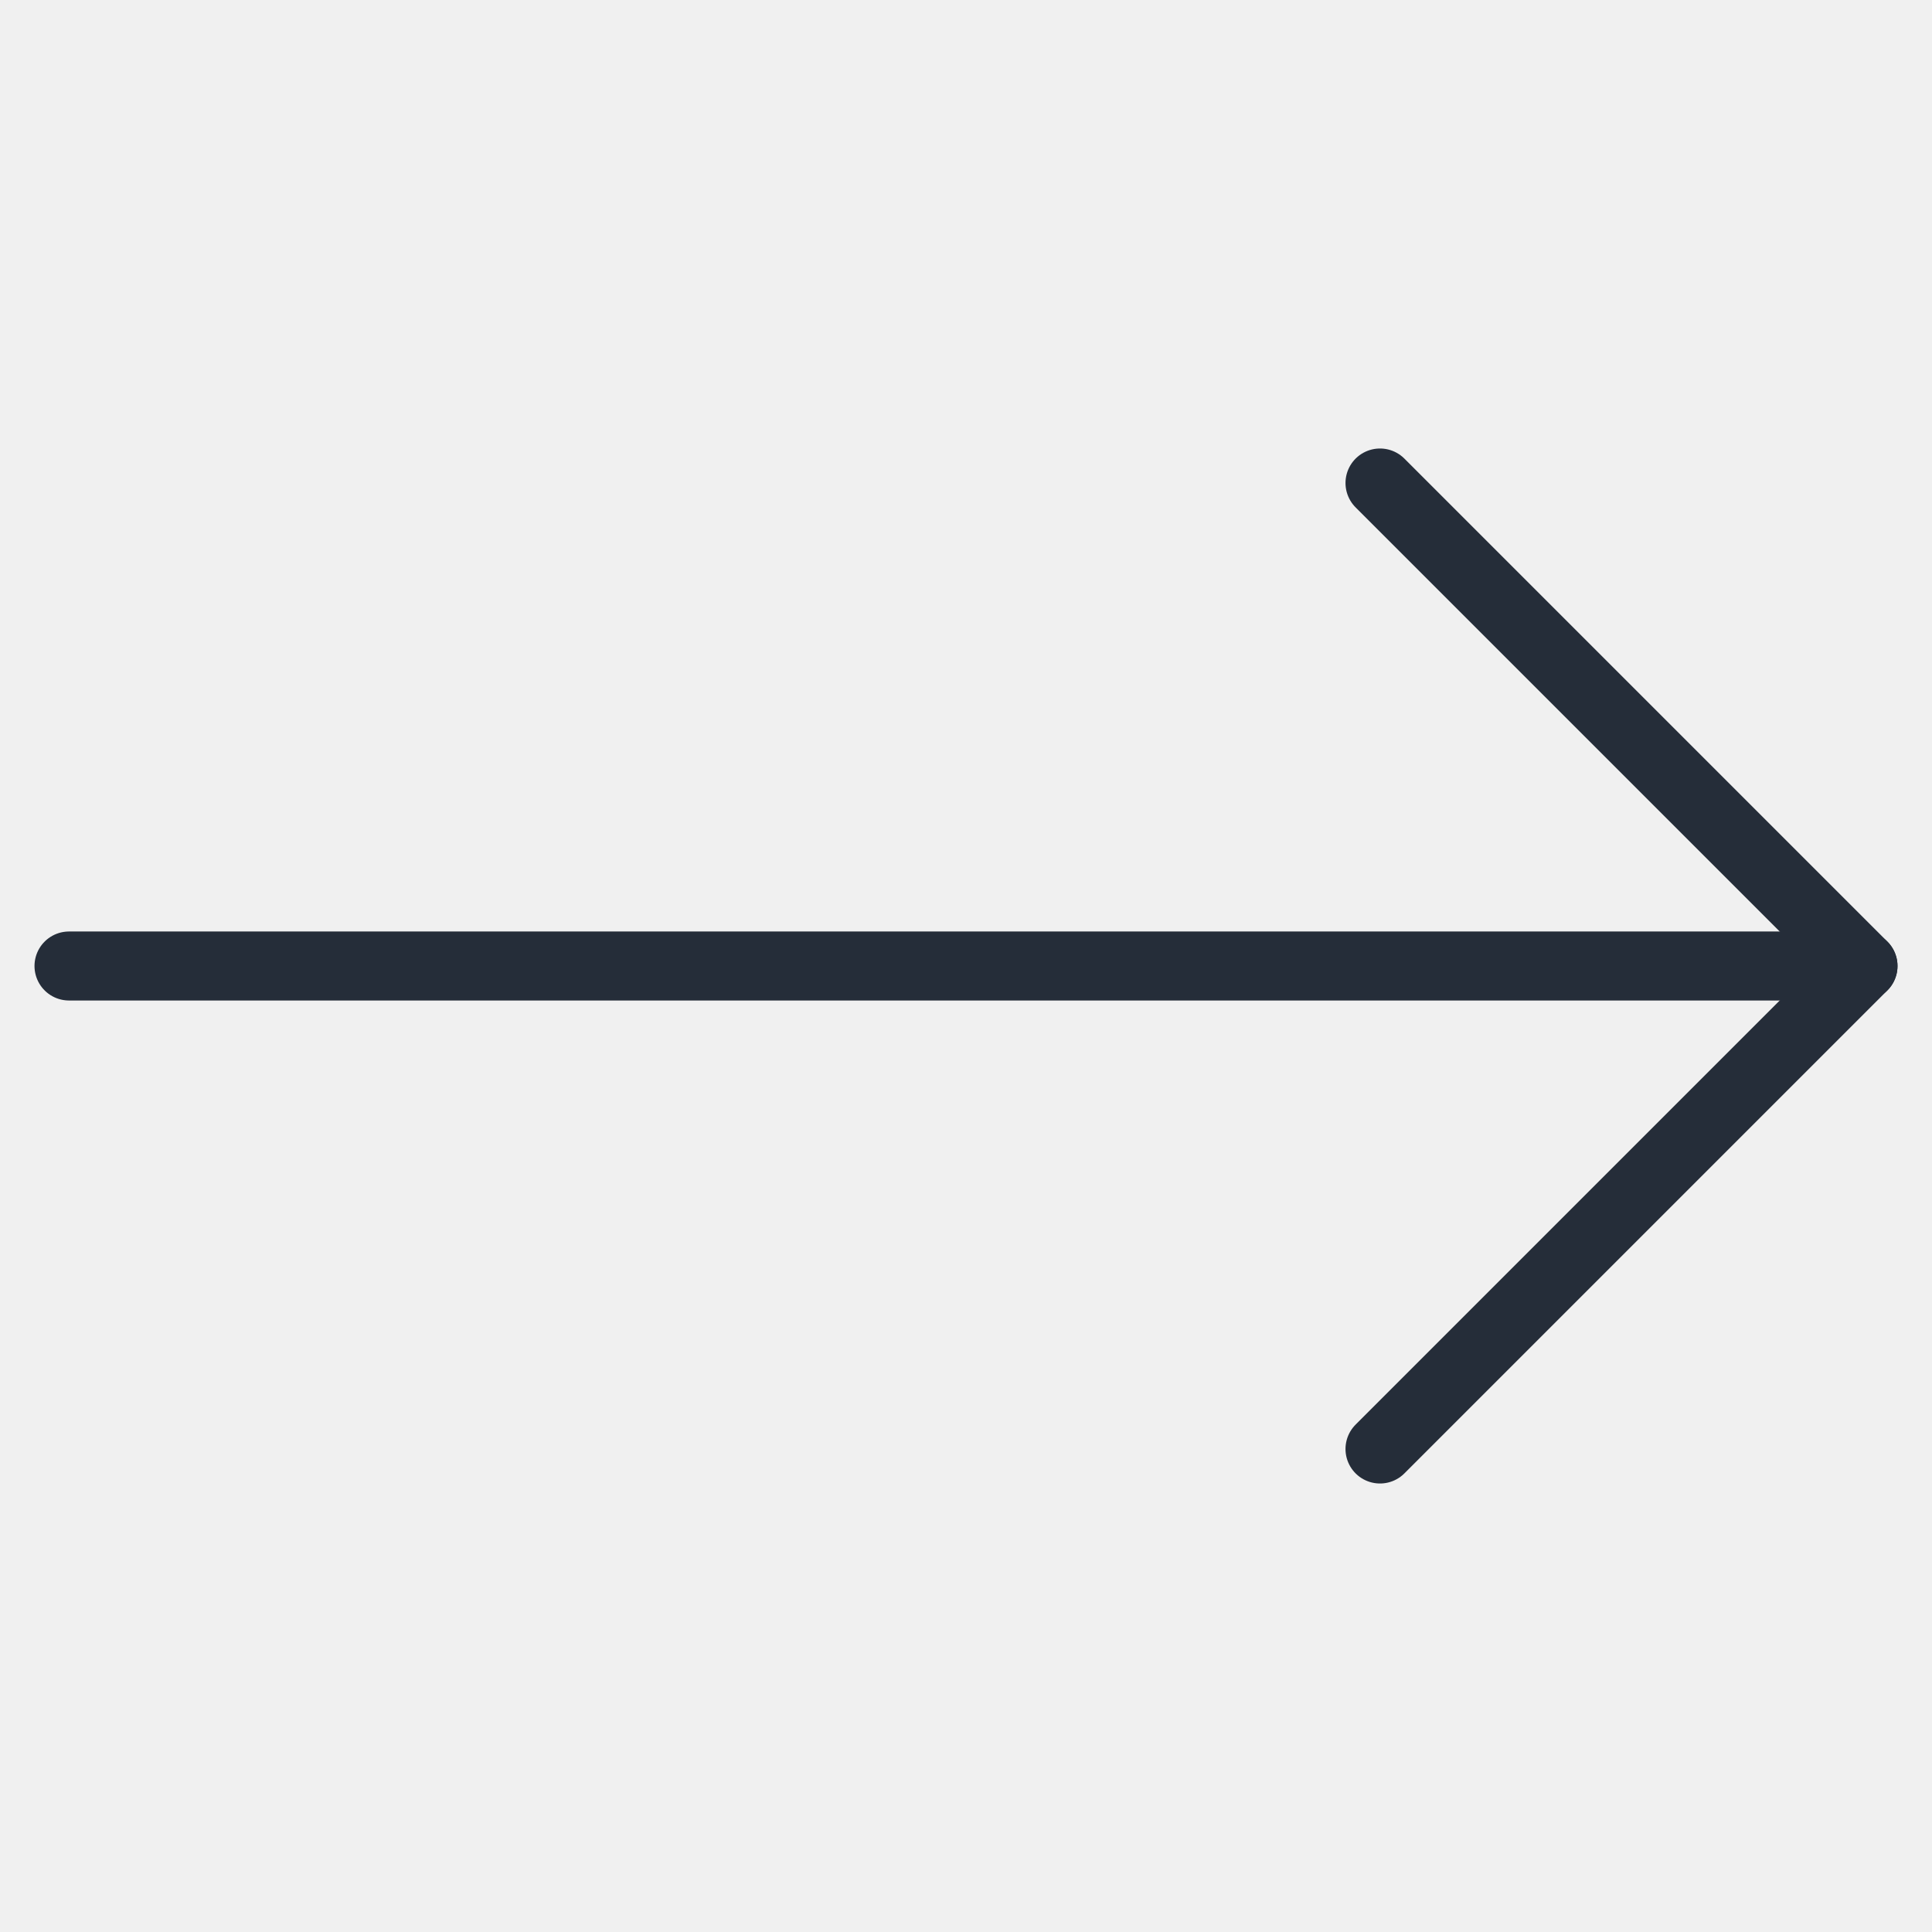
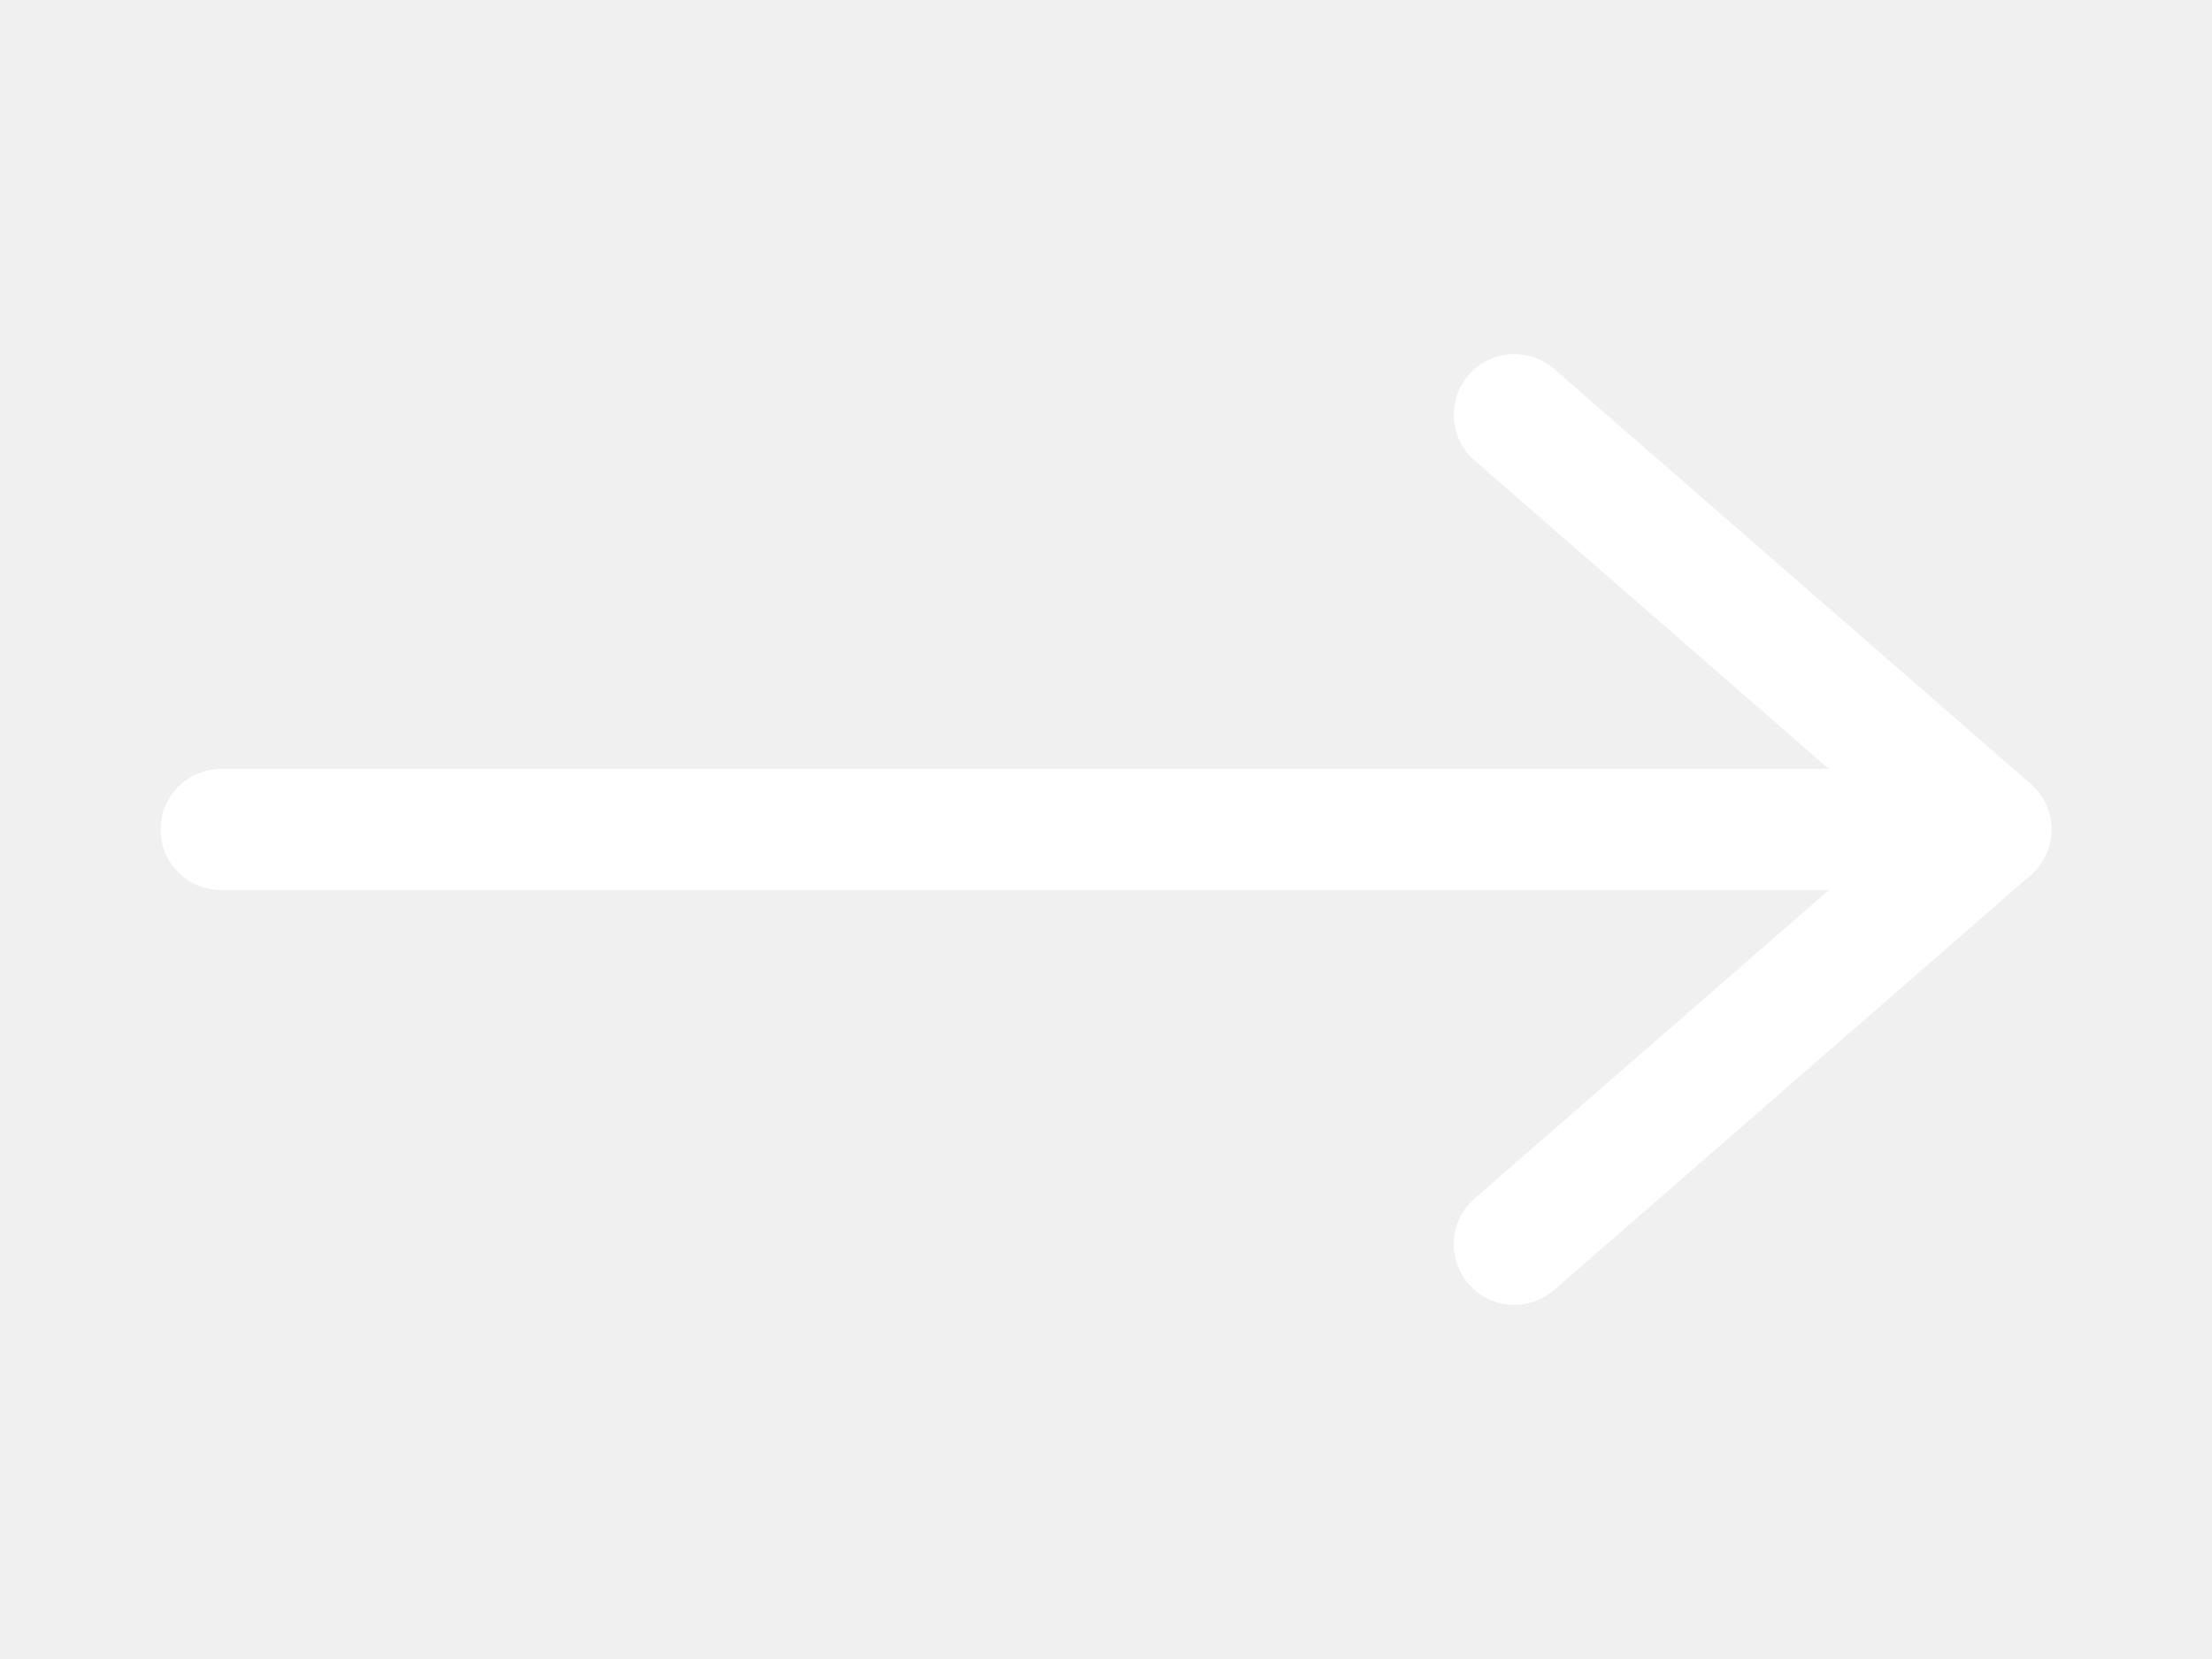
- <svg xmlns="http://www.w3.org/2000/svg" width="56" height="56" viewBox="0 0 56 56" fill="none">
-   <path d="M2 28L54 28" stroke="#252D39" stroke-width="2" stroke-linecap="round" stroke-linejoin="round" />
-   <path d="M40 42L54 28L40 14" stroke="#252D39" stroke-width="2" stroke-linecap="round" stroke-linejoin="round" />
+ <svg xmlns="http://www.w3.org/2000/svg" width="128" height="96" viewBox="0 0 128 96" fill="none">
+   <g clip-path="url(#clip0_557_1141)">
+     <path d="M12.8 48L115.2 48" stroke="white" stroke-width="7.015" stroke-linecap="round" stroke-linejoin="round" />
+     <path d="M87.631 72L115.2 48L87.631 24" stroke="white" stroke-width="7.015" stroke-linecap="round" stroke-linejoin="round" />
+   </g>
+   <defs>
+     <clipPath id="clip0_557_1141">
+       <rect width="96" height="128" fill="white" transform="matrix(0 1 -1 0 128 0)" />
+     </clipPath>
+   </defs>
</svg>
